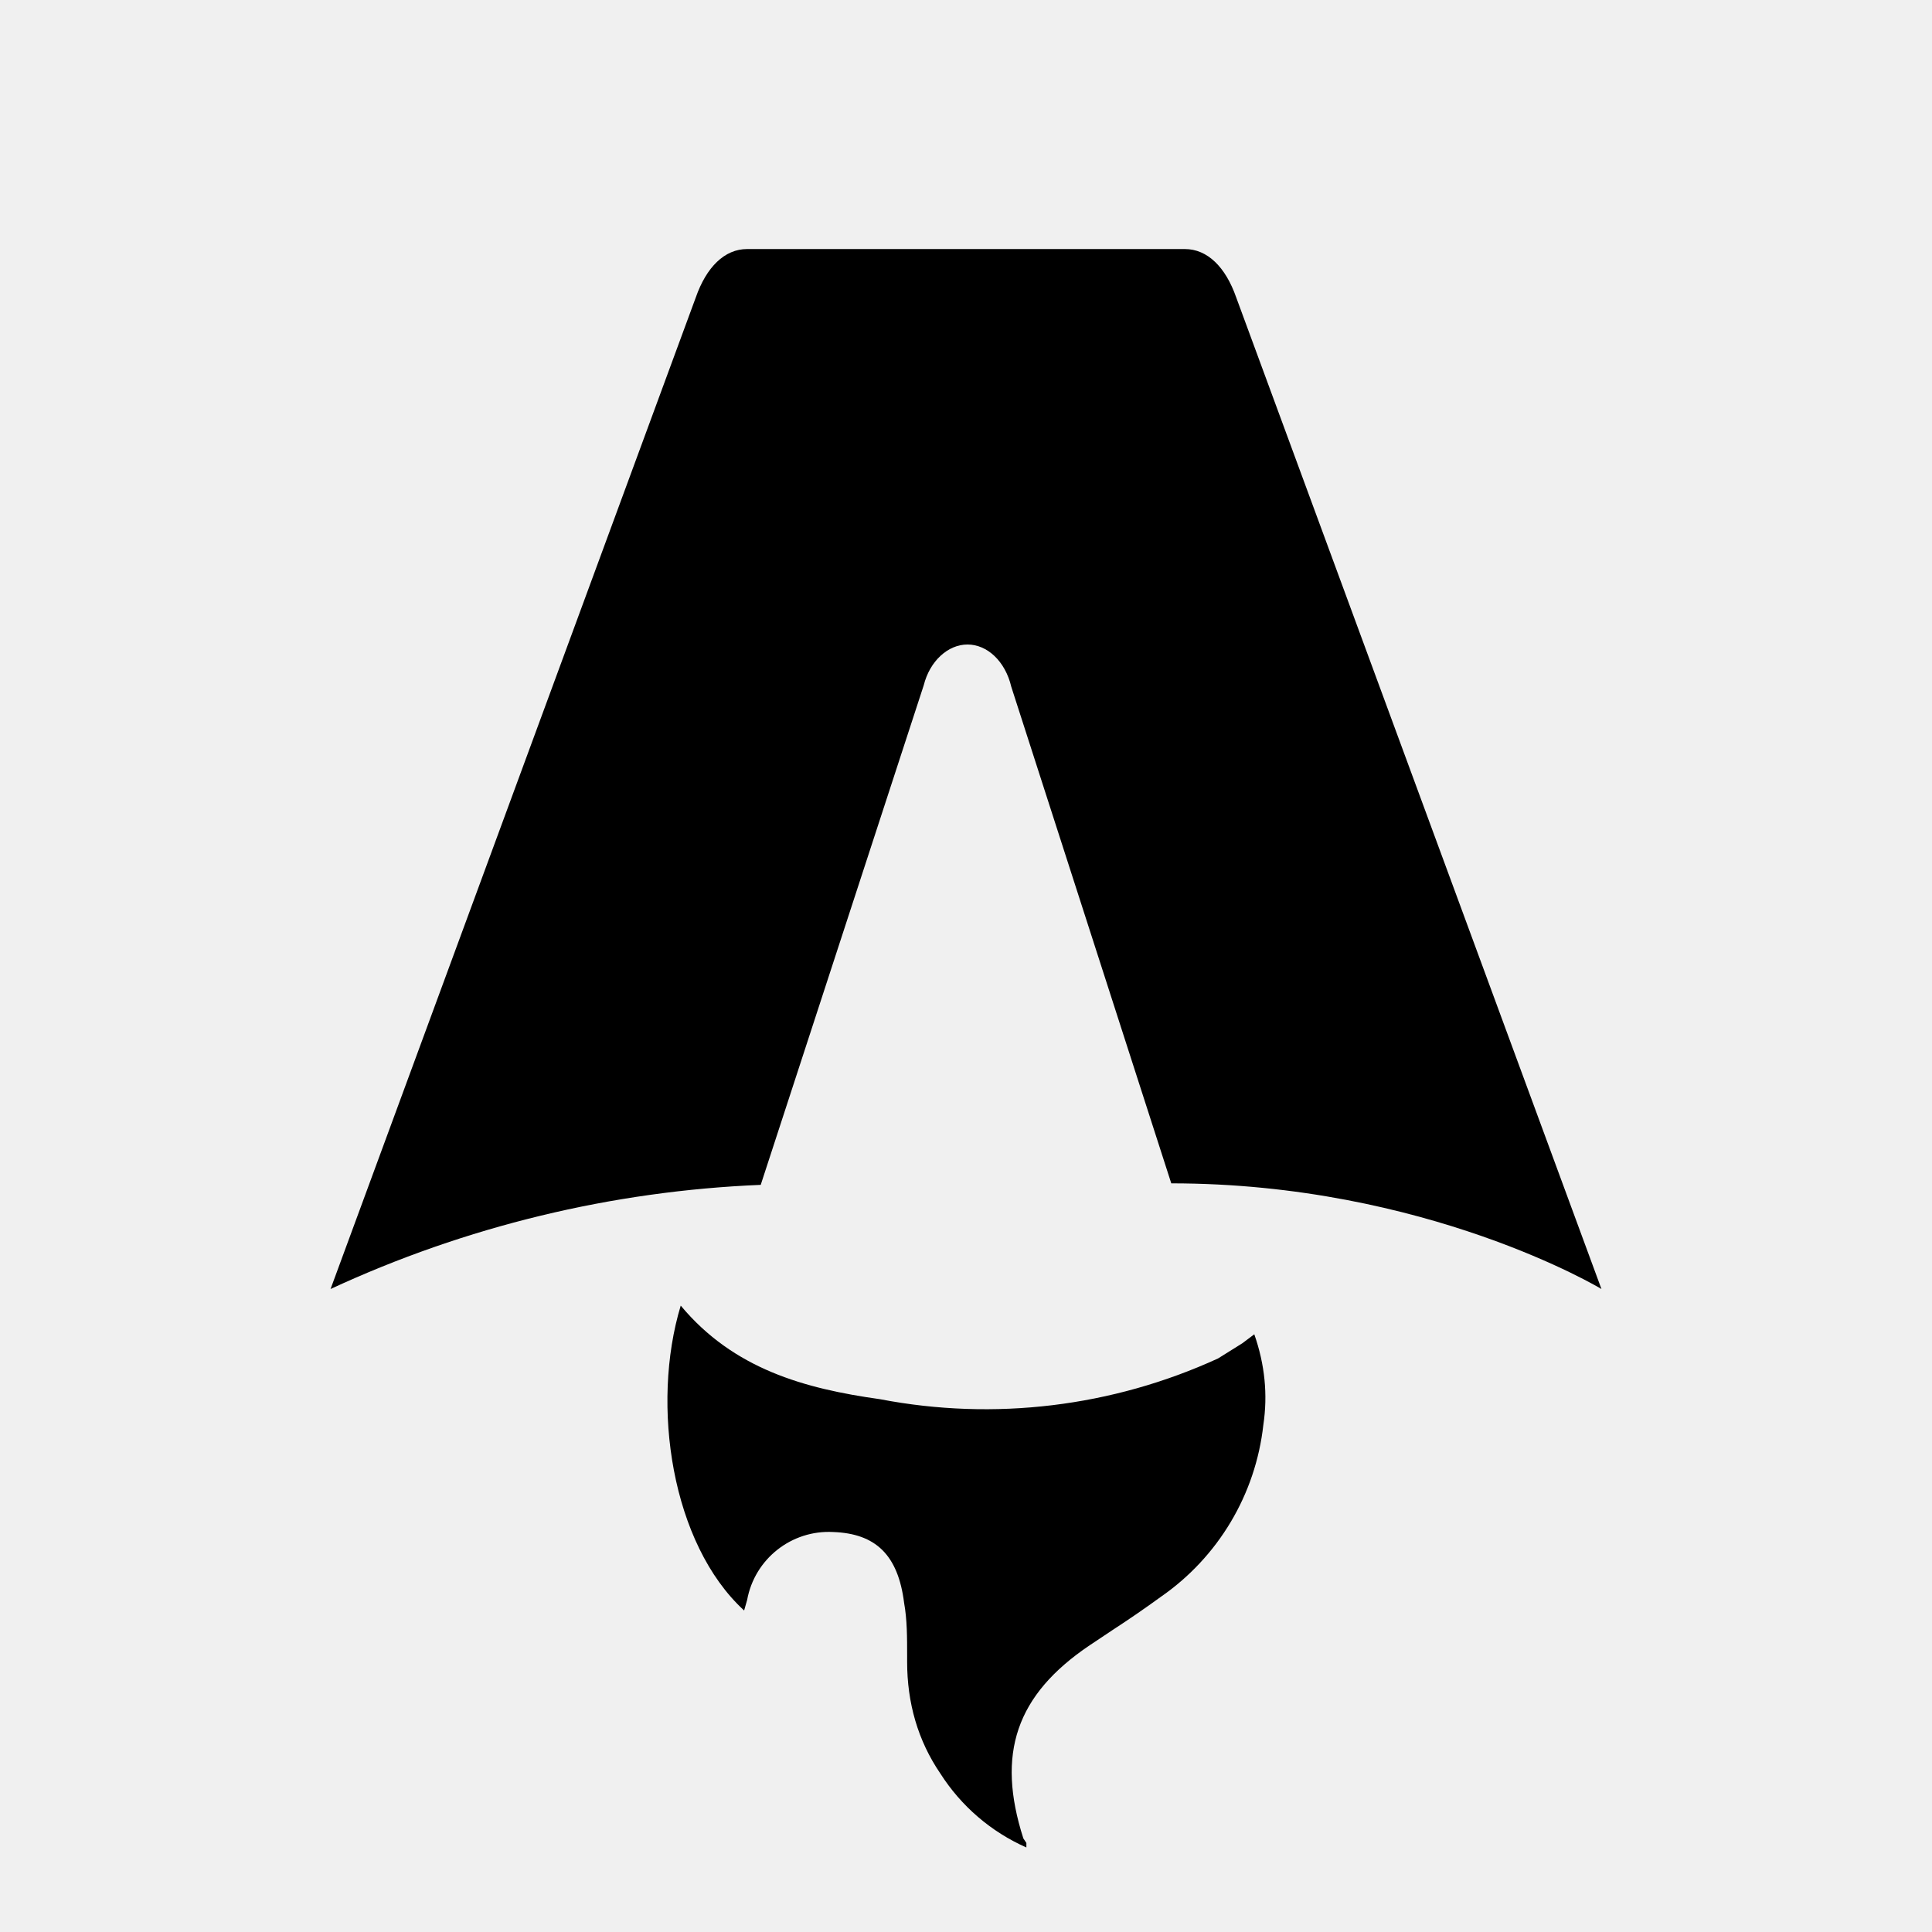
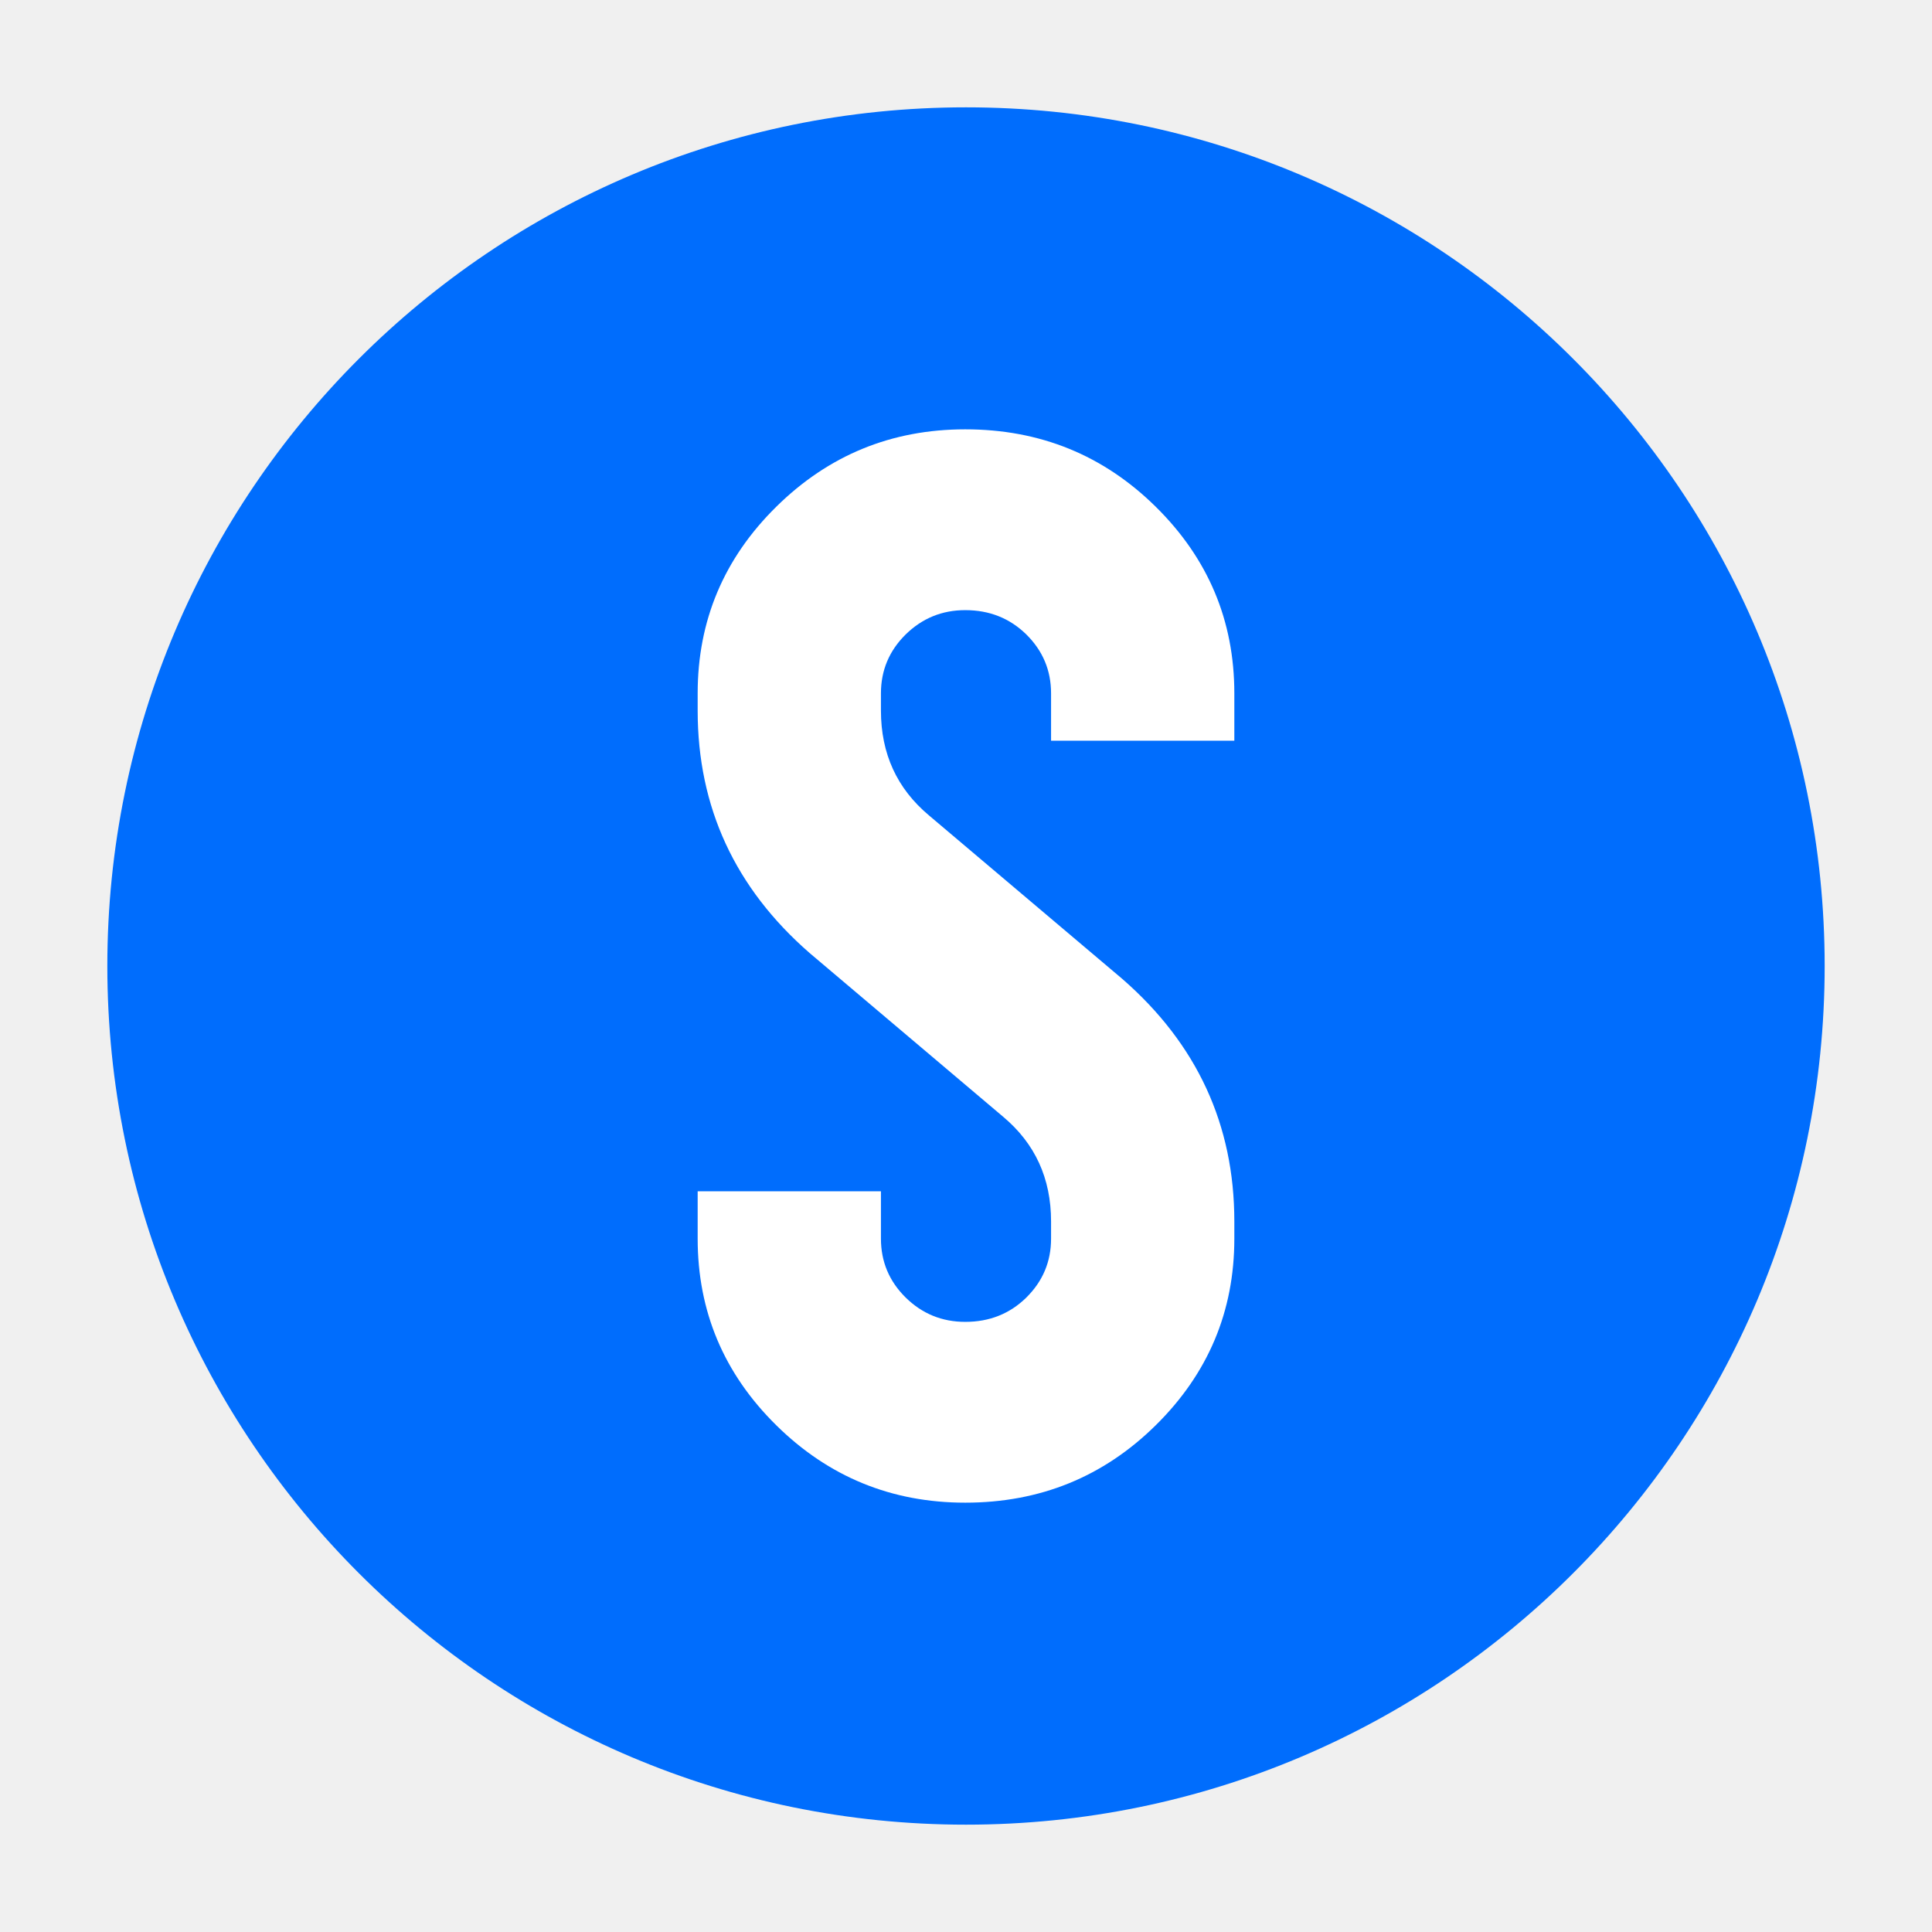
- <svg xmlns="http://www.w3.org/2000/svg" fill="none" viewBox="0 0 128 128">
-   <path d="M50.4 78.5a75.1 75.1 0 0 0-28.5 6.9l24.2-65.7c.7-2 1.9-3.2 3.4-3.2h29c1.5 0 2.7 1.2 3.4 3.2l24.2 65.7s-11.6-7-28.5-7L67 45.5c-.4-1.7-1.6-2.8-2.9-2.8-1.3 0-2.5 1.1-2.9 2.7L50.4 78.5Zm-1.1 28.2Zm-4.2-20.2c-2 6.6-.6 15.8 4.2 20.2a17.5 17.5 0 0 1 .2-.7 5.5 5.5 0 0 1 5.7-4.5c2.8.1 4.3 1.5 4.7 4.7.2 1.1.2 2.3.2 3.5v.4c0 2.7.7 5.2 2.2 7.4a13 13 0 0 0 5.7 4.9v-.3l-.2-.3c-1.8-5.6-.5-9.5 4.4-12.8l1.5-1a73 73 0 0 0 3.2-2.2 16 16 0 0 0 6.8-11.4c.3-2 .1-4-.6-6l-.8.6-1.6 1a37 37 0 0 1-22.4 2.7c-5-.7-9.7-2-13.2-6.2Z" />
-   <style>
-         path { fill: #000; }
-         @media (prefers-color-scheme: dark) {
-             path { fill: #FFF; }
-         }
-     </style>
+ <svg xmlns="http://www.w3.org/2000/svg" width="36" height="36" viewBox="0 0 36 36" fill="none">
+   <circle cx="18" cy="18" r="16" fill="#006DFD" />
+   <path d="M17.986 28C16.613 28 15.439 27.519 14.463 26.556C13.488 25.594 13 24.435 13 23.08V22.198H16.415V23.08C16.415 23.508 16.568 23.873 16.875 24.177C17.183 24.48 17.553 24.631 17.986 24.631C18.438 24.631 18.817 24.48 19.125 24.177C19.432 23.873 19.585 23.508 19.585 23.08V22.759C19.585 21.957 19.287 21.307 18.691 20.808L15.087 17.759C13.696 16.547 13 15.041 13 13.241V12.92C13 11.565 13.488 10.406 14.463 9.444C15.439 8.481 16.613 8 17.986 8C19.378 8 20.561 8.481 21.537 9.444C22.512 10.406 23 11.565 23 12.92V13.802H19.585V12.92C19.585 12.492 19.432 12.127 19.125 11.823C18.817 11.521 18.438 11.369 17.986 11.369C17.553 11.369 17.183 11.521 16.875 11.823C16.568 12.127 16.415 12.492 16.415 12.92V13.241C16.415 14.043 16.713 14.693 17.309 15.193L20.913 18.241C22.304 19.453 23 20.959 23 22.759V23.08C23 24.435 22.512 25.594 21.537 26.556C20.561 27.519 19.378 28 17.986 28Z" fill="white" />
</svg>
